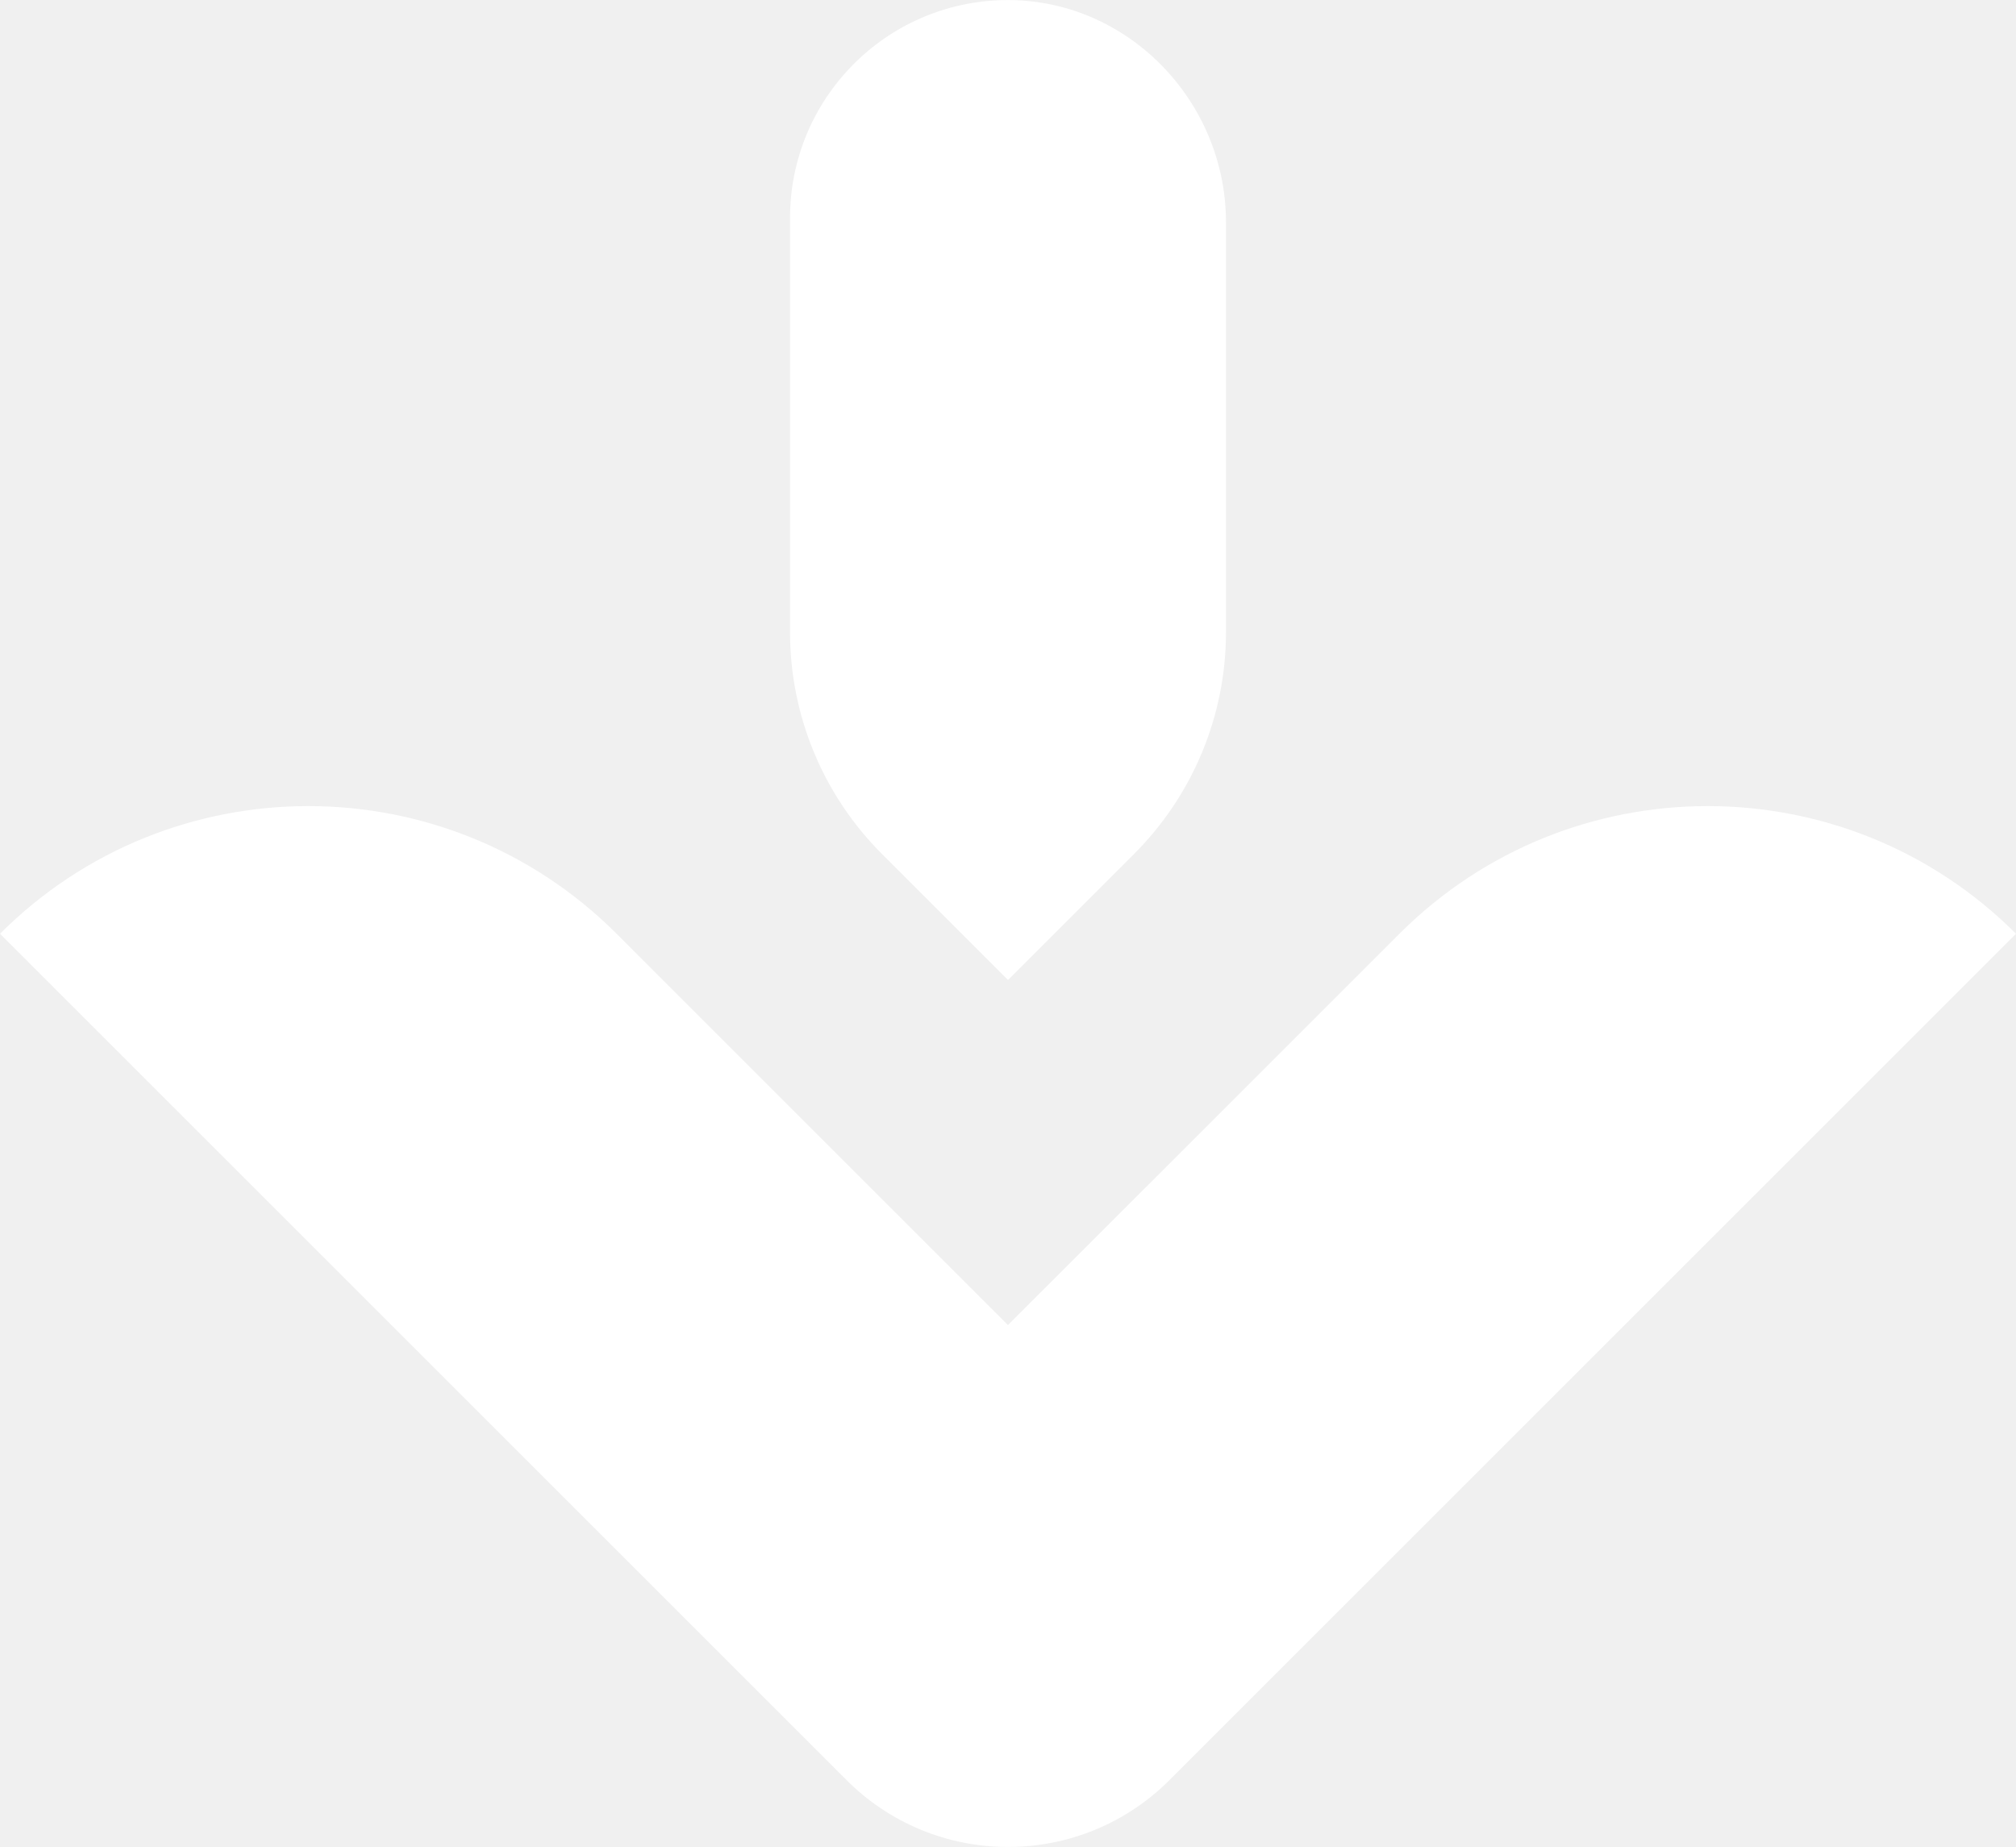
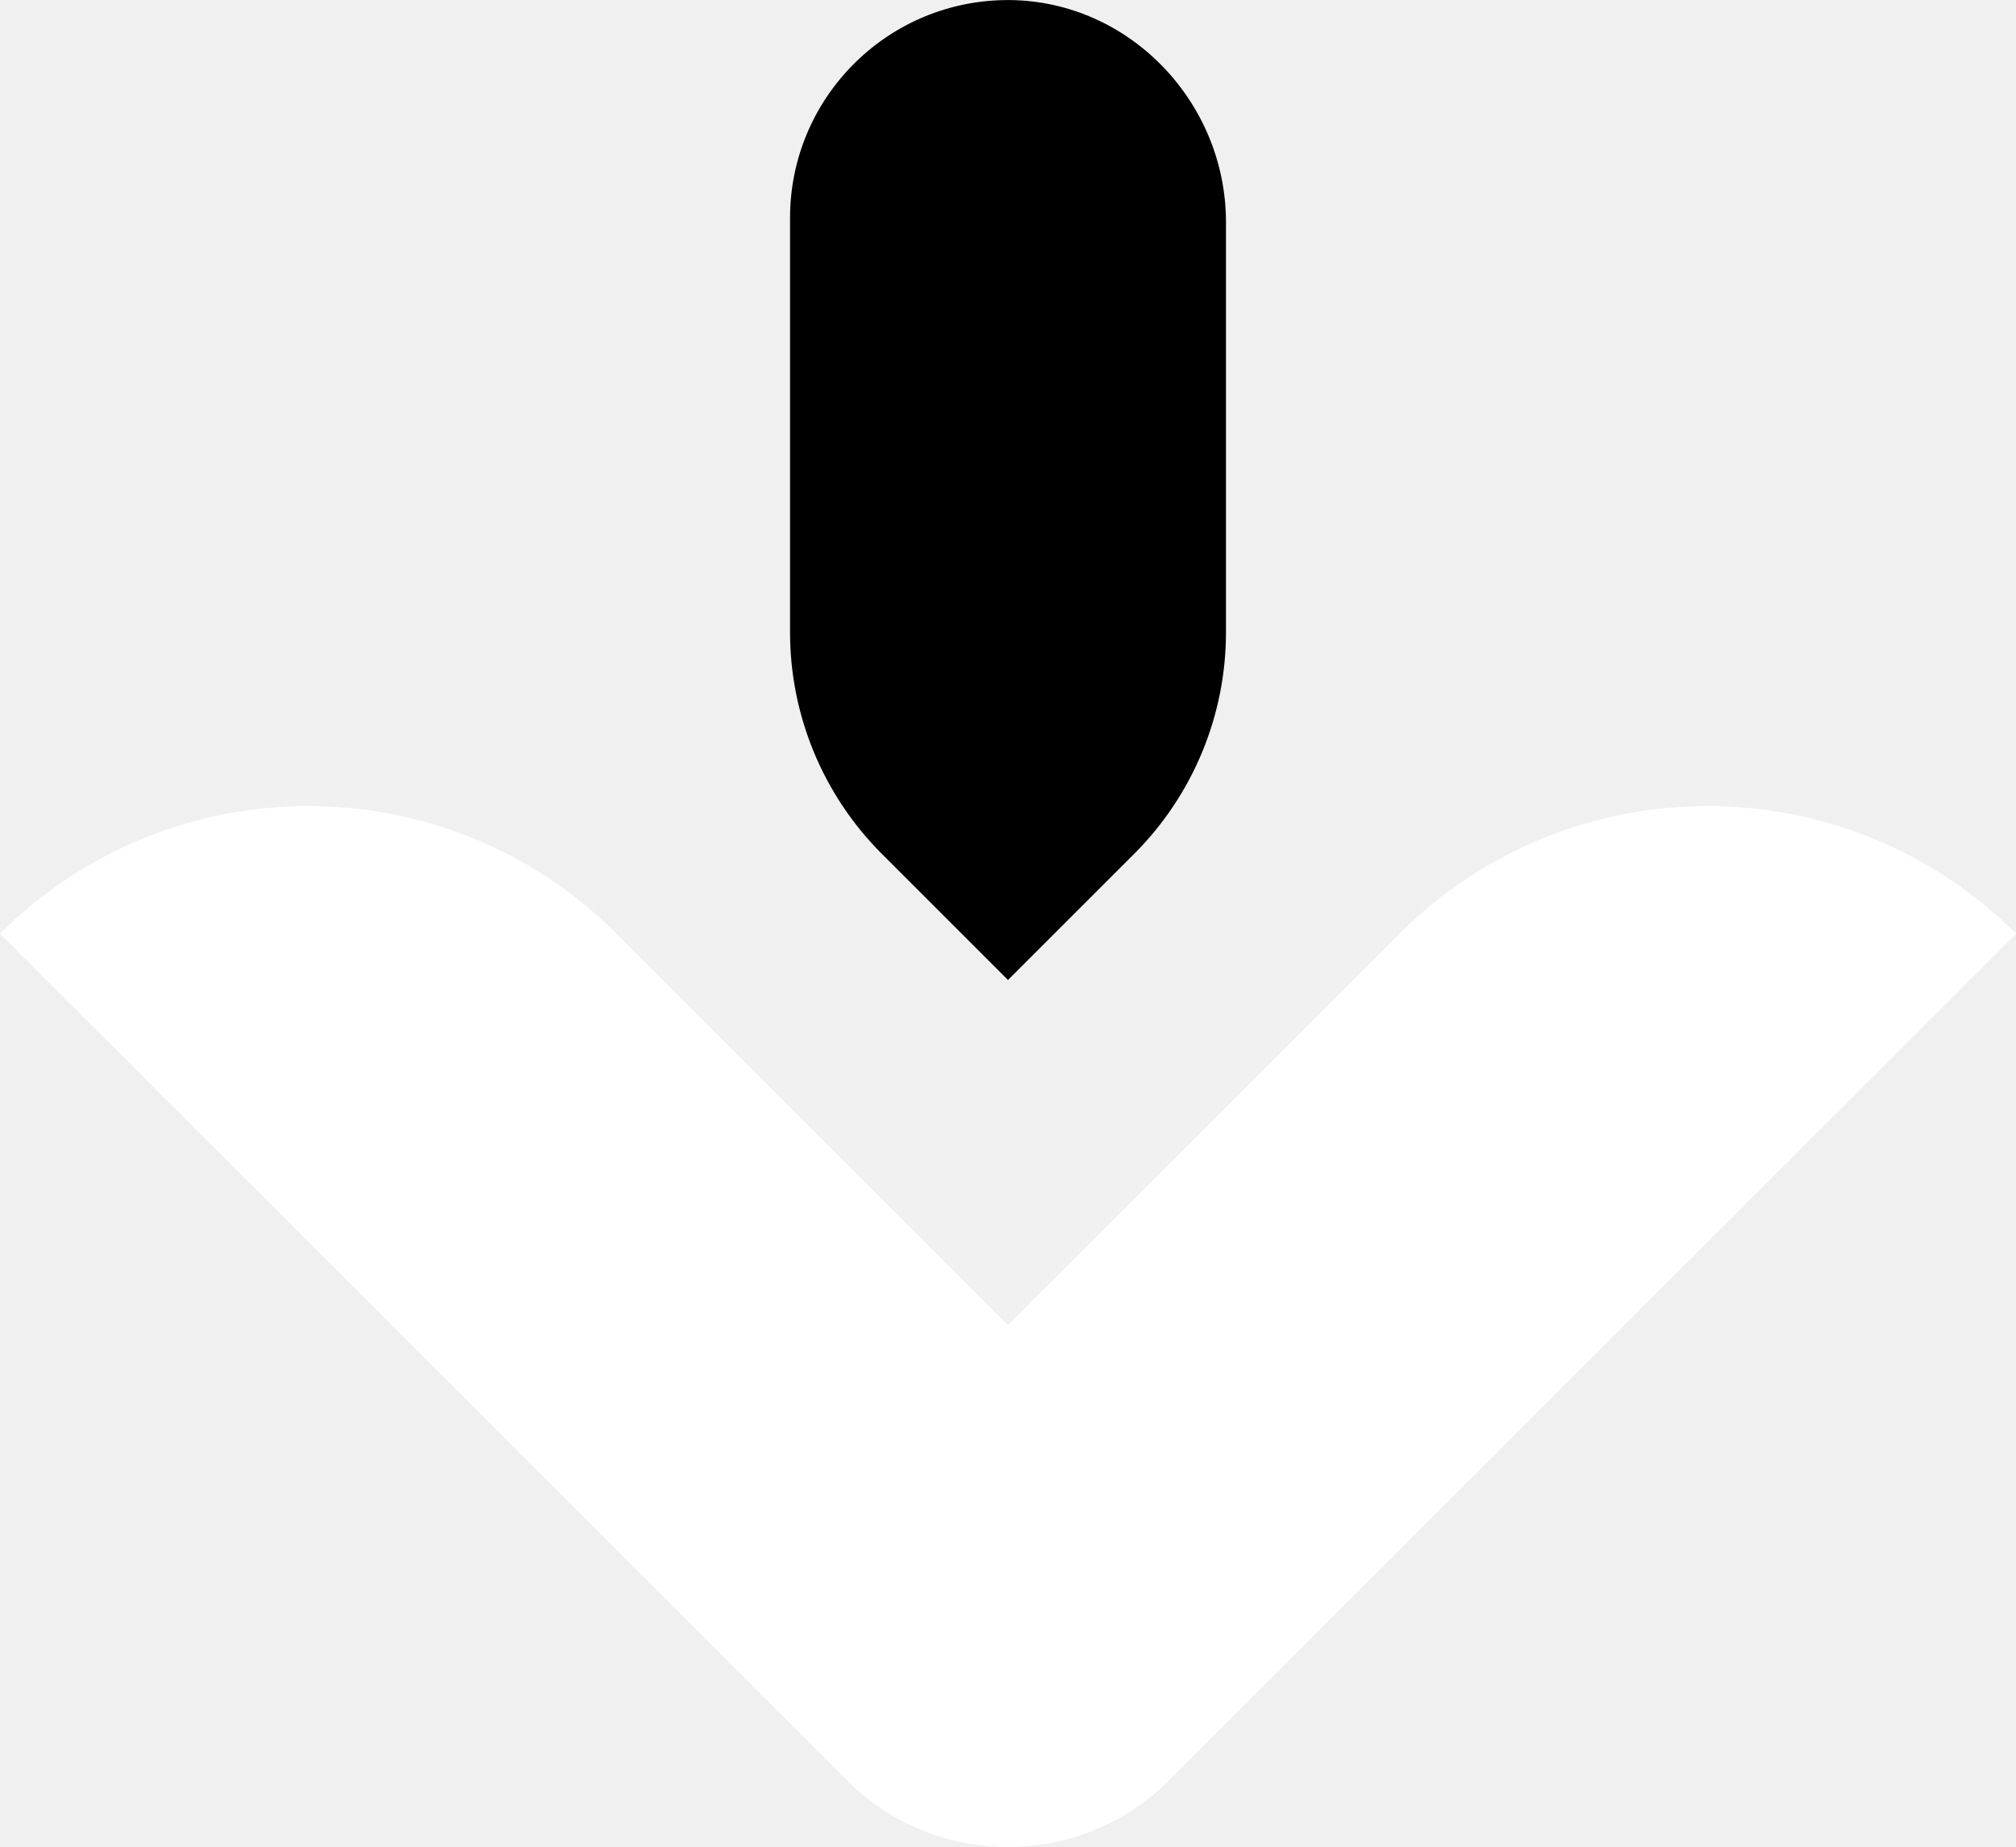
<svg xmlns="http://www.w3.org/2000/svg" id="Layer_1" data-name="Layer 1" viewBox="0 0 1029.03 942.98">
  <path d="M539.92,745,340.21,545.25c-86.91-86.91-227.82-86.91-314.73,0h0l432.1,432.1a116.19,116.19,0,0,0,82.5,34.14h0a116.2,116.2,0,0,0,82.34-34.14l432.1-432.1h0c-86.91-86.91-227.82-86.91-314.73,0L540,745" transform="translate(-25.48 -68.51)" fill="#fff" />
-   <path d="M539.92,568.78l.08.07,64.39-64.39A160,160,0,0,0,651.26,391.3V182c0-62.39-51-114.63-113.43-113.44A111.25,111.25,0,0,0,428.74,179.77V391.3a160.06,160.06,0,0,0,46.87,113.17Z" transform="translate(-25.48 -68.51)" fill="#fff" />
+   <path d="M539.92,568.78l.08.07,64.39-64.39A160,160,0,0,0,651.26,391.3V182c0-62.39-51-114.63-113.43-113.44A111.25,111.25,0,0,0,428.74,179.77V391.3a160.06,160.06,0,0,0,46.87,113.17Z" transform="translate(-25.48 -68.51)" fill="currentColor" />
</svg>
